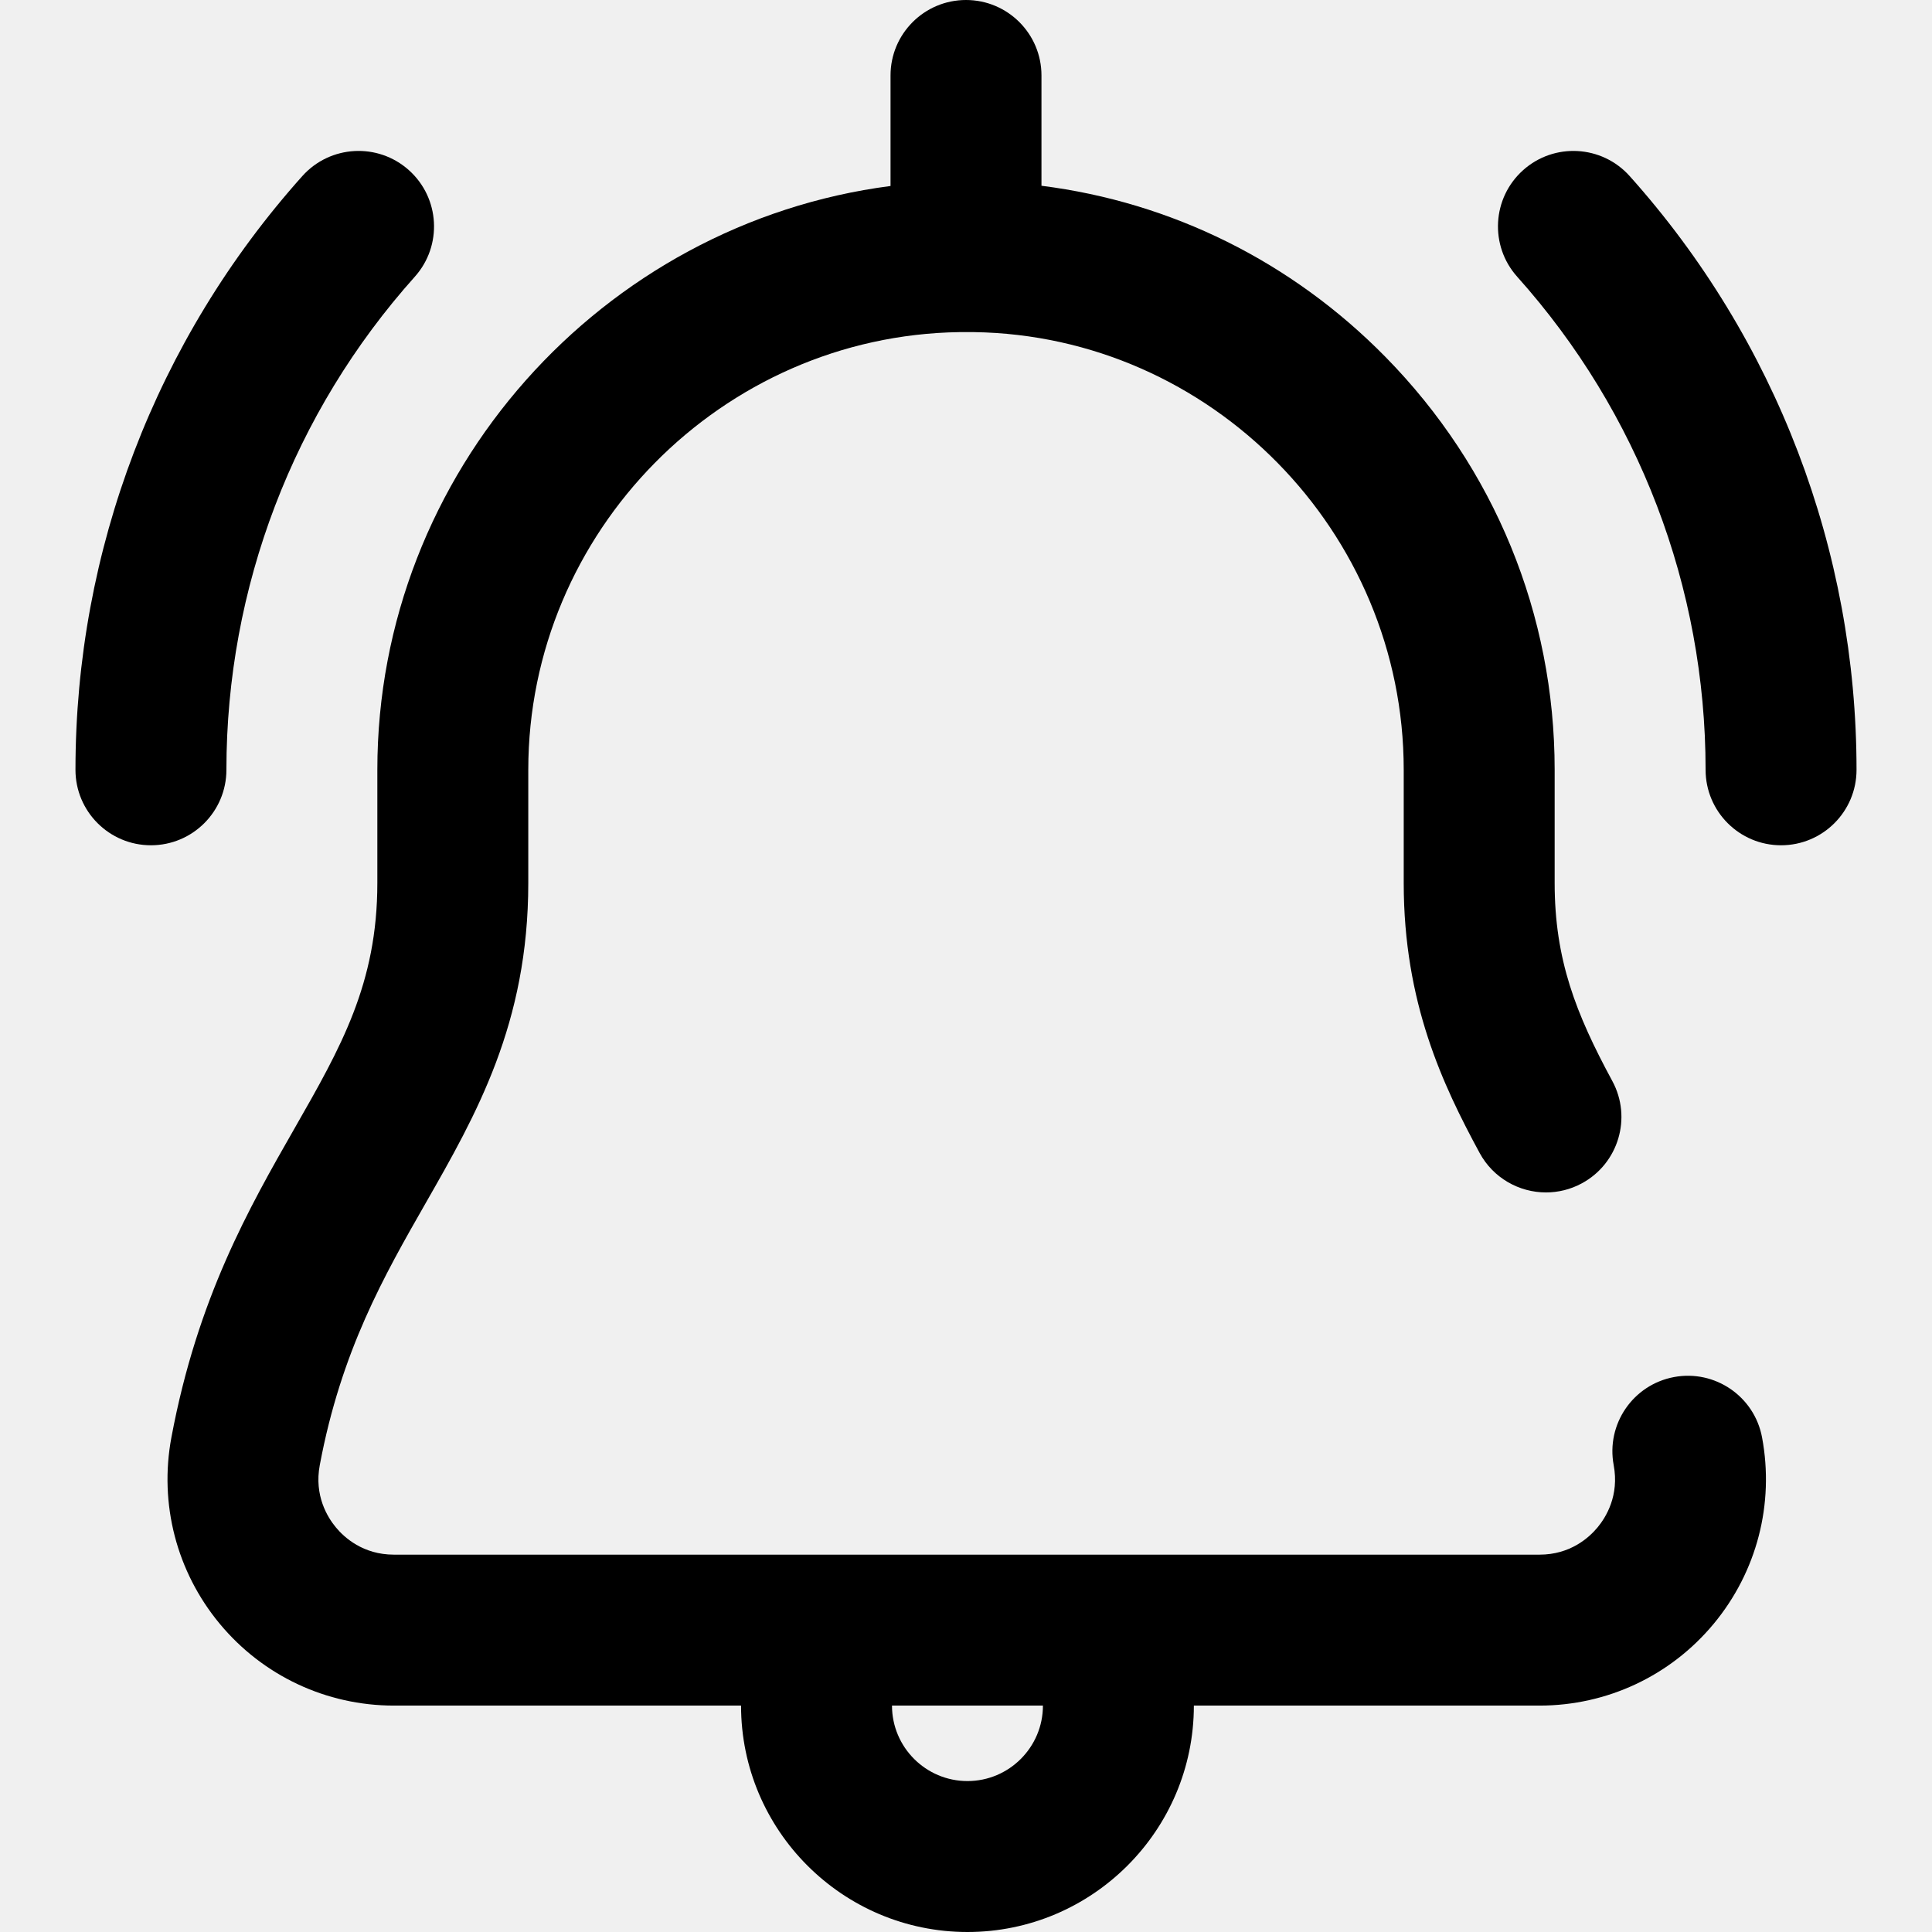
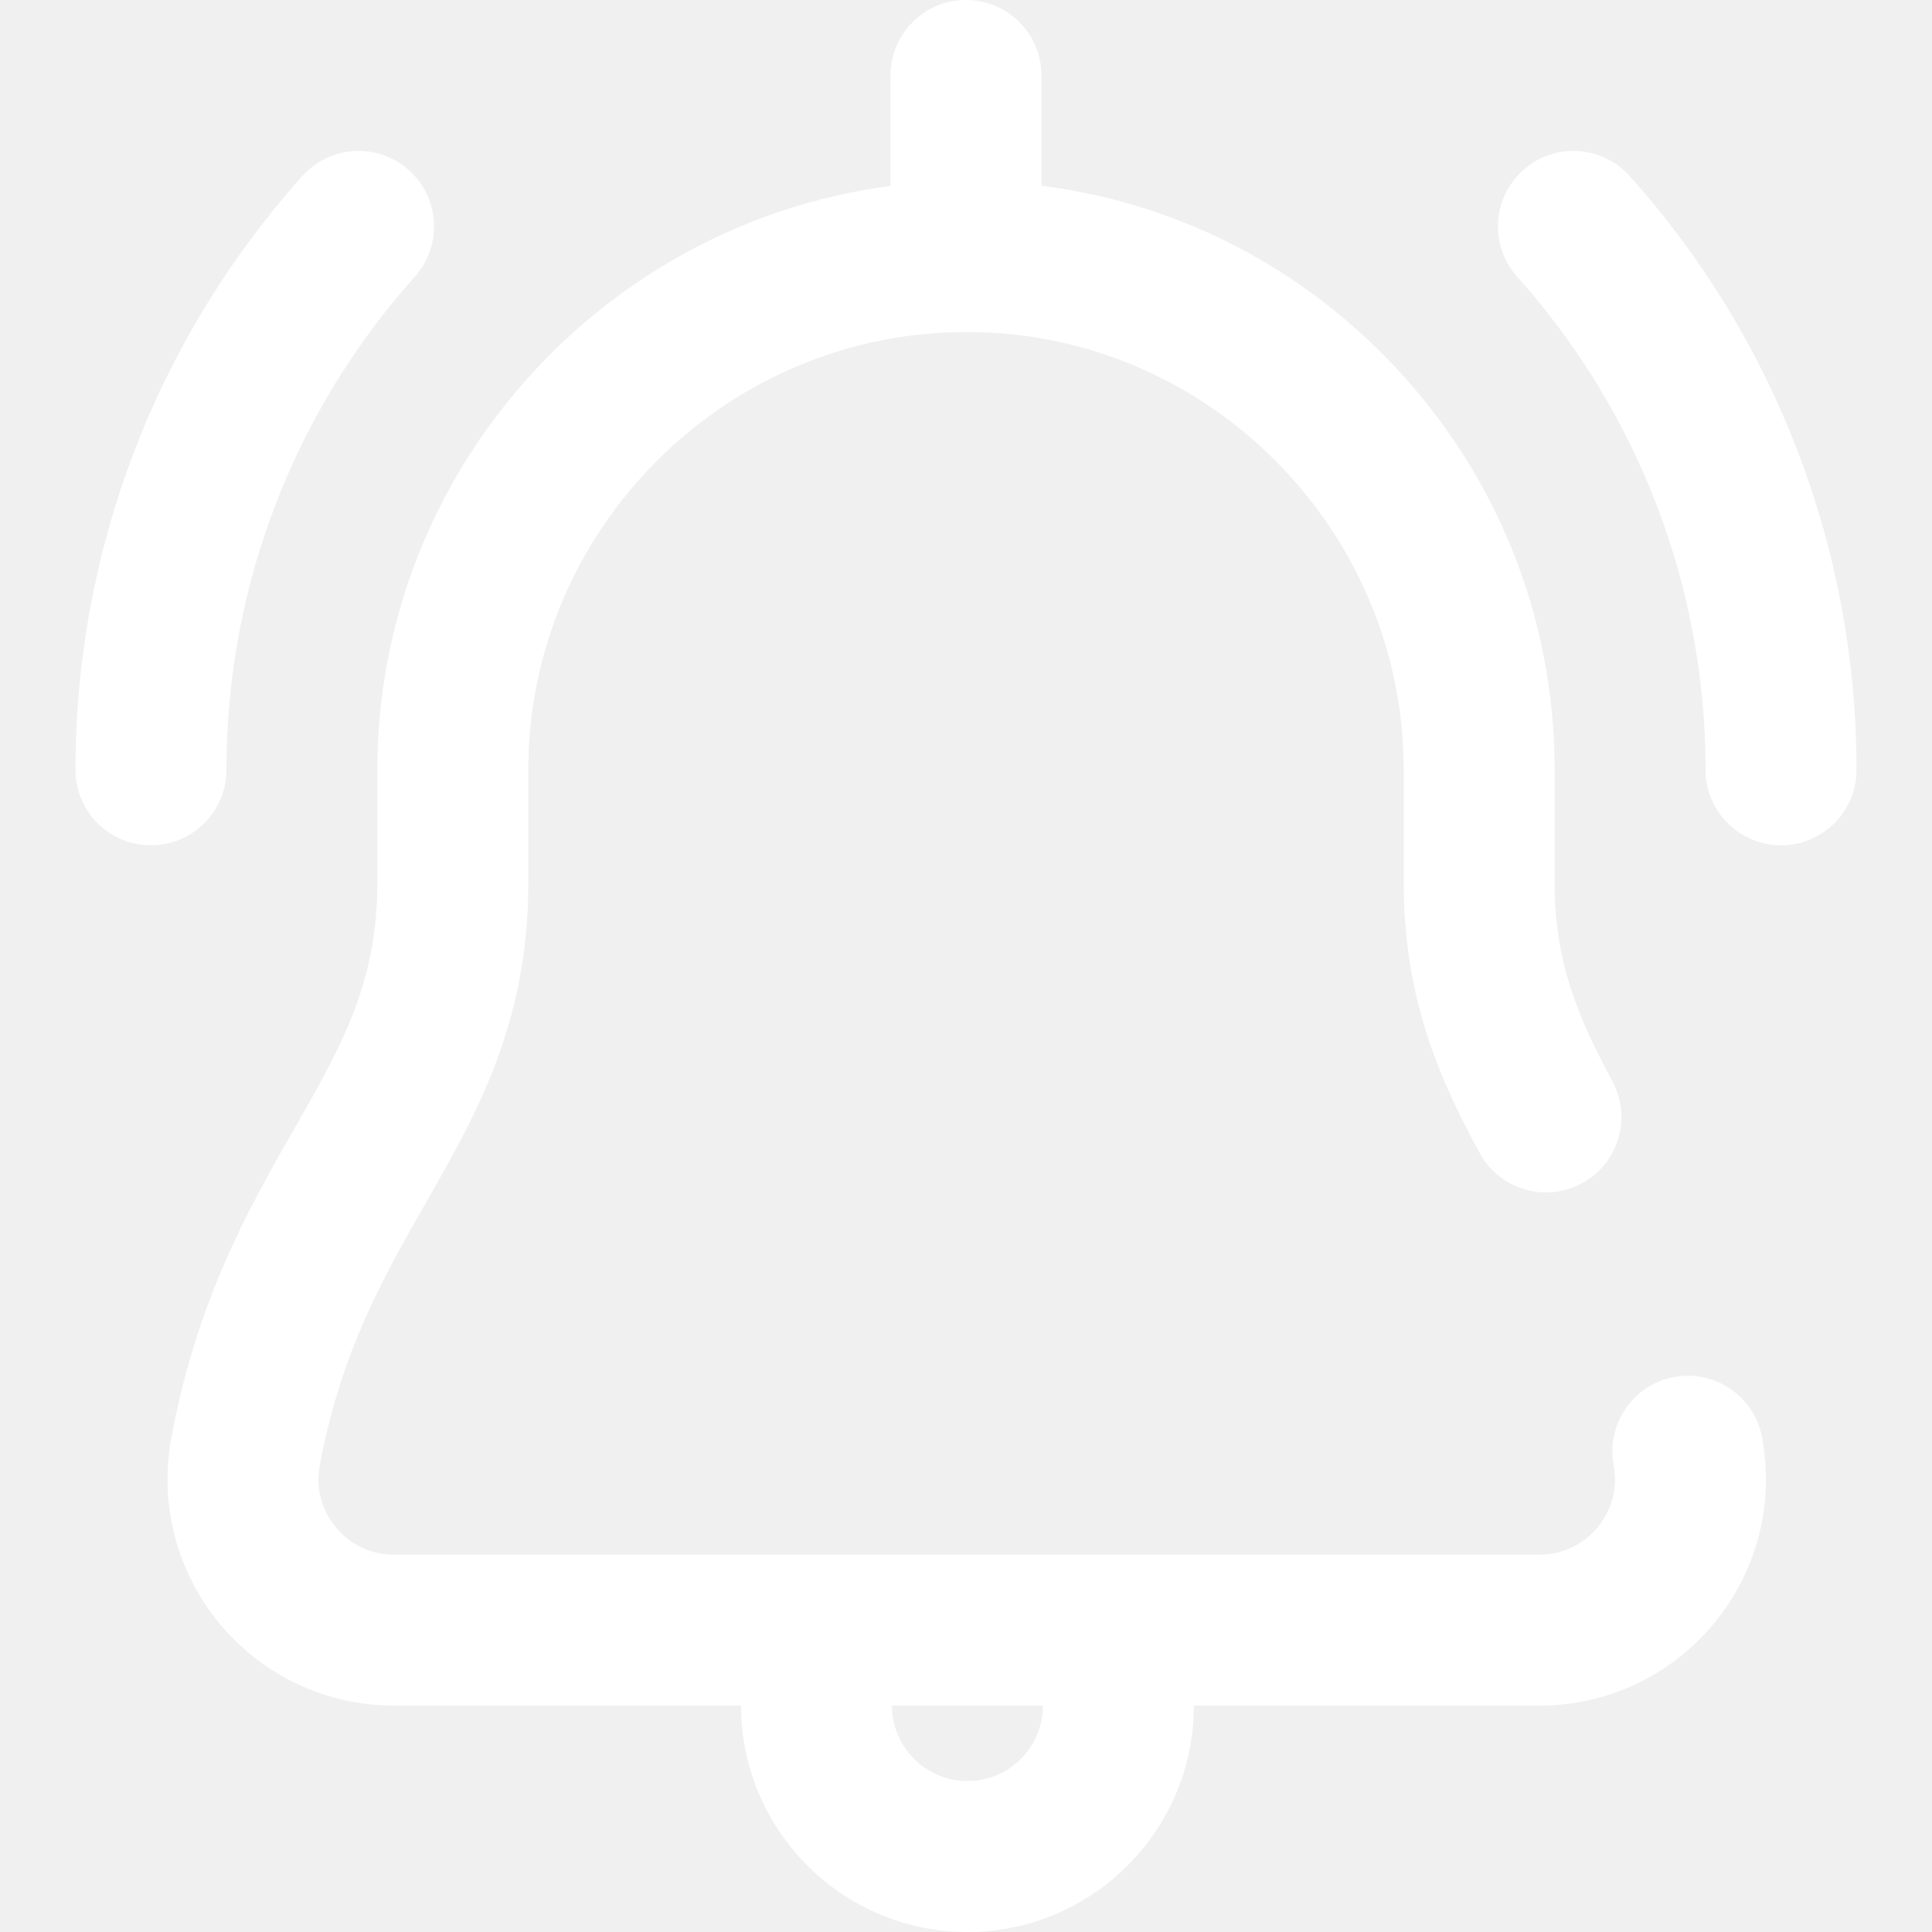
<svg xmlns="http://www.w3.org/2000/svg" version="1.1" id="Capa_1" x="0px" y="0px" viewBox="0 0 512 512" style="enable-background:new 0 0 512 512;" xml:space="preserve">
  <g>
    <g>
-       <path d="M466.96,380.91c-2.033-10.857-12.483-18.009-23.341-15.974c-10.856,2.035-18.009,12.485-15.975,23.341    c1.51,8.055-2.031,13.795-4.275,16.5c-2.239,2.697-7.215,7.223-15.38,7.223H104.397c-8.165,0-13.141-4.525-15.38-7.223    c-2.244-2.705-5.785-8.445-4.275-16.5c5.673-30.272,17.056-50.183,28.064-69.439C126.176,295.455,140,271.274,140,234v-30    c0-63.067,51.263-115.072,114.302-115.987h3.781C320.908,88.925,372,140.93,372,204v30c0,31.723,10.377,53.552,20.104,71.523    c3.62,6.688,10.5,10.484,17.606,10.484c3.215,0,6.477-0.777,9.502-2.415c9.715-5.257,13.327-17.395,8.069-27.108    C417.604,268.602,412,254.281,412,234v-30c0-41.161-15.943-80.037-44.894-109.466C342.296,69.312,310.439,53.574,276,49.23V20    c0-11.046-8.954-20-20-20c-11.046,0-20,8.954-20,20v29.289C159.542,59.209,100,125.181,100,204v30    c0,26.647-9.673,43.566-21.919,64.986c-12.064,21.104-25.739,45.023-32.655,81.924c-3.301,17.616,1.369,35.626,12.813,49.414    C69.673,444.1,86.497,452,104.397,452h91.989c0,33.084,26.916,60,60,60s60-26.916,60-60h91.603c17.9,0,34.725-7.9,46.158-21.676    C465.591,416.536,470.261,398.526,466.96,380.91z M256.387,472c-11.028,0-20-8.972-20-20h40    C276.387,463.028,267.415,472,256.387,472z" />
+       <path fill="#FFF" d="M466.96,380.91c-2.033-10.857-12.483-18.009-23.341-15.974c-10.856,2.035-18.009,12.485-15.975,23.341    c1.51,8.055-2.031,13.795-4.275,16.5c-2.239,2.697-7.215,7.223-15.38,7.223H104.397c-8.165,0-13.141-4.525-15.38-7.223    c-2.244-2.705-5.785-8.445-4.275-16.5c5.673-30.272,17.056-50.183,28.064-69.439C126.176,295.455,140,271.274,140,234v-30    c0-63.067,51.263-115.072,114.302-115.987h3.781C320.908,88.925,372,140.93,372,204v30c0,31.723,10.377,53.552,20.104,71.523    c3.62,6.688,10.5,10.484,17.606,10.484c3.215,0,6.477-0.777,9.502-2.415c9.715-5.257,13.327-17.395,8.069-27.108    C417.604,268.602,412,254.281,412,234v-30c0-41.161-15.943-80.037-44.894-109.466C342.296,69.312,310.439,53.574,276,49.23V20    c0-11.046-8.954-20-20-20c-11.046,0-20,8.954-20,20v29.289C159.542,59.209,100,125.181,100,204v30    c0,26.647-9.673,43.566-21.919,64.986c-12.064,21.104-25.739,45.023-32.655,81.924c-3.301,17.616,1.369,35.626,12.813,49.414    C69.673,444.1,86.497,452,104.397,452h91.989c0,33.084,26.916,60,60,60s60-26.916,60-60h91.603c17.9,0,34.725-7.9,46.158-21.676    C465.591,416.536,470.261,398.526,466.96,380.91z M256.387,472c-11.028,0-20-8.972-20-20h40    C276.387,463.028,267.415,472,256.387,472z" />
    </g>
  </g>
  <g>
    <g>
-       <path d="M108.363,45.098c-8.23-7.368-20.874-6.668-28.241,1.562C41.352,89.97,20,145.85,20,204.006c0,11.046,8.954,20,20,20    s20-8.954,20-20c0-48.298,17.73-94.703,49.925-130.667C117.292,65.109,116.593,52.465,108.363,45.098z" />
+       <path fill="#FFF" d="M108.363,45.098c-8.23-7.368-20.874-6.668-28.241,1.562C41.352,89.97,20,145.85,20,204.006c0,11.046,8.954,20,20,20    s20-8.954,20-20c0-48.298,17.73-94.703,49.925-130.667C117.292,65.109,116.593,52.465,108.363,45.098z" />
    </g>
  </g>
  <g>
    <g>
-       <path d="M431.878,46.66c-7.367-8.229-20.012-8.929-28.241-1.562s-8.929,20.011-1.562,28.241    C434.27,109.304,452,155.708,452,204.006c0,11.046,8.954,20,20,20c11.046,0,20-8.954,20-20    C492,145.85,470.648,89.97,431.878,46.66z" />
+       <path fill="#FFF" d="M431.878,46.66c-7.367-8.229-20.012-8.929-28.241-1.562s-8.929,20.011-1.562,28.241    C434.27,109.304,452,155.708,452,204.006c0,11.046,8.954,20,20,20c11.046,0,20-8.954,20-20    C492,145.85,470.648,89.97,431.878,46.66z" />
    </g>
  </g>
</svg>
